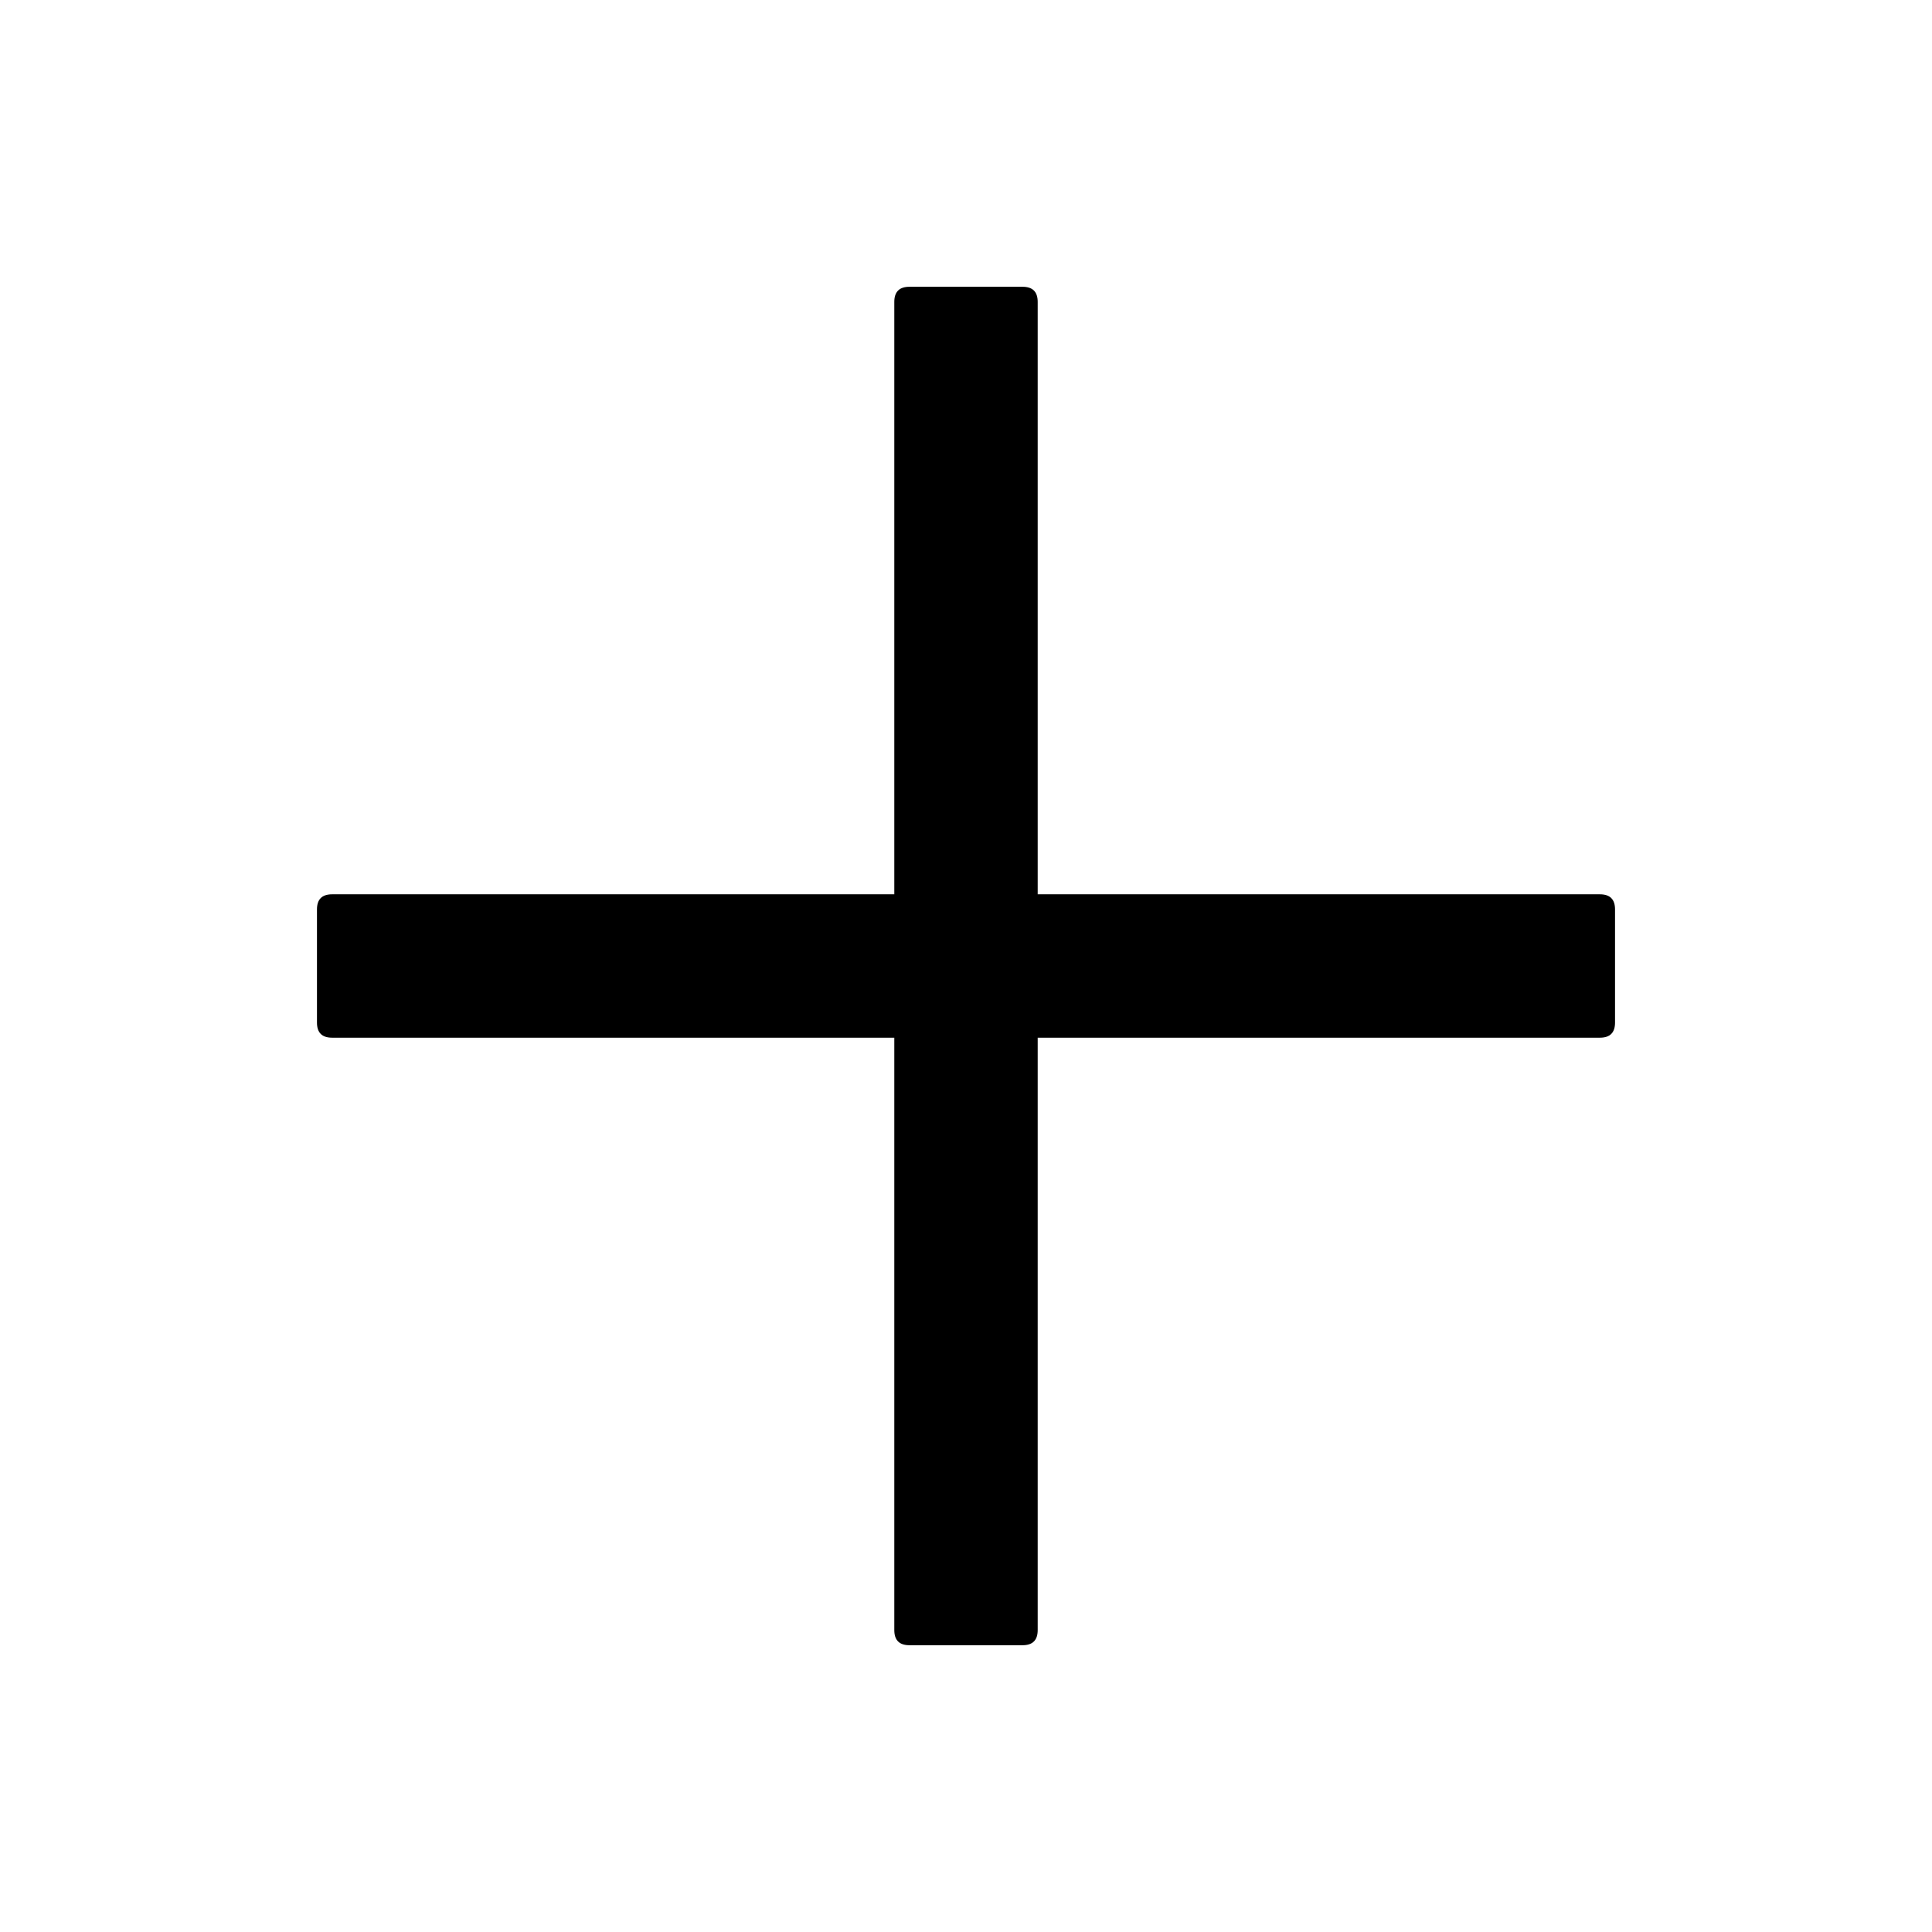
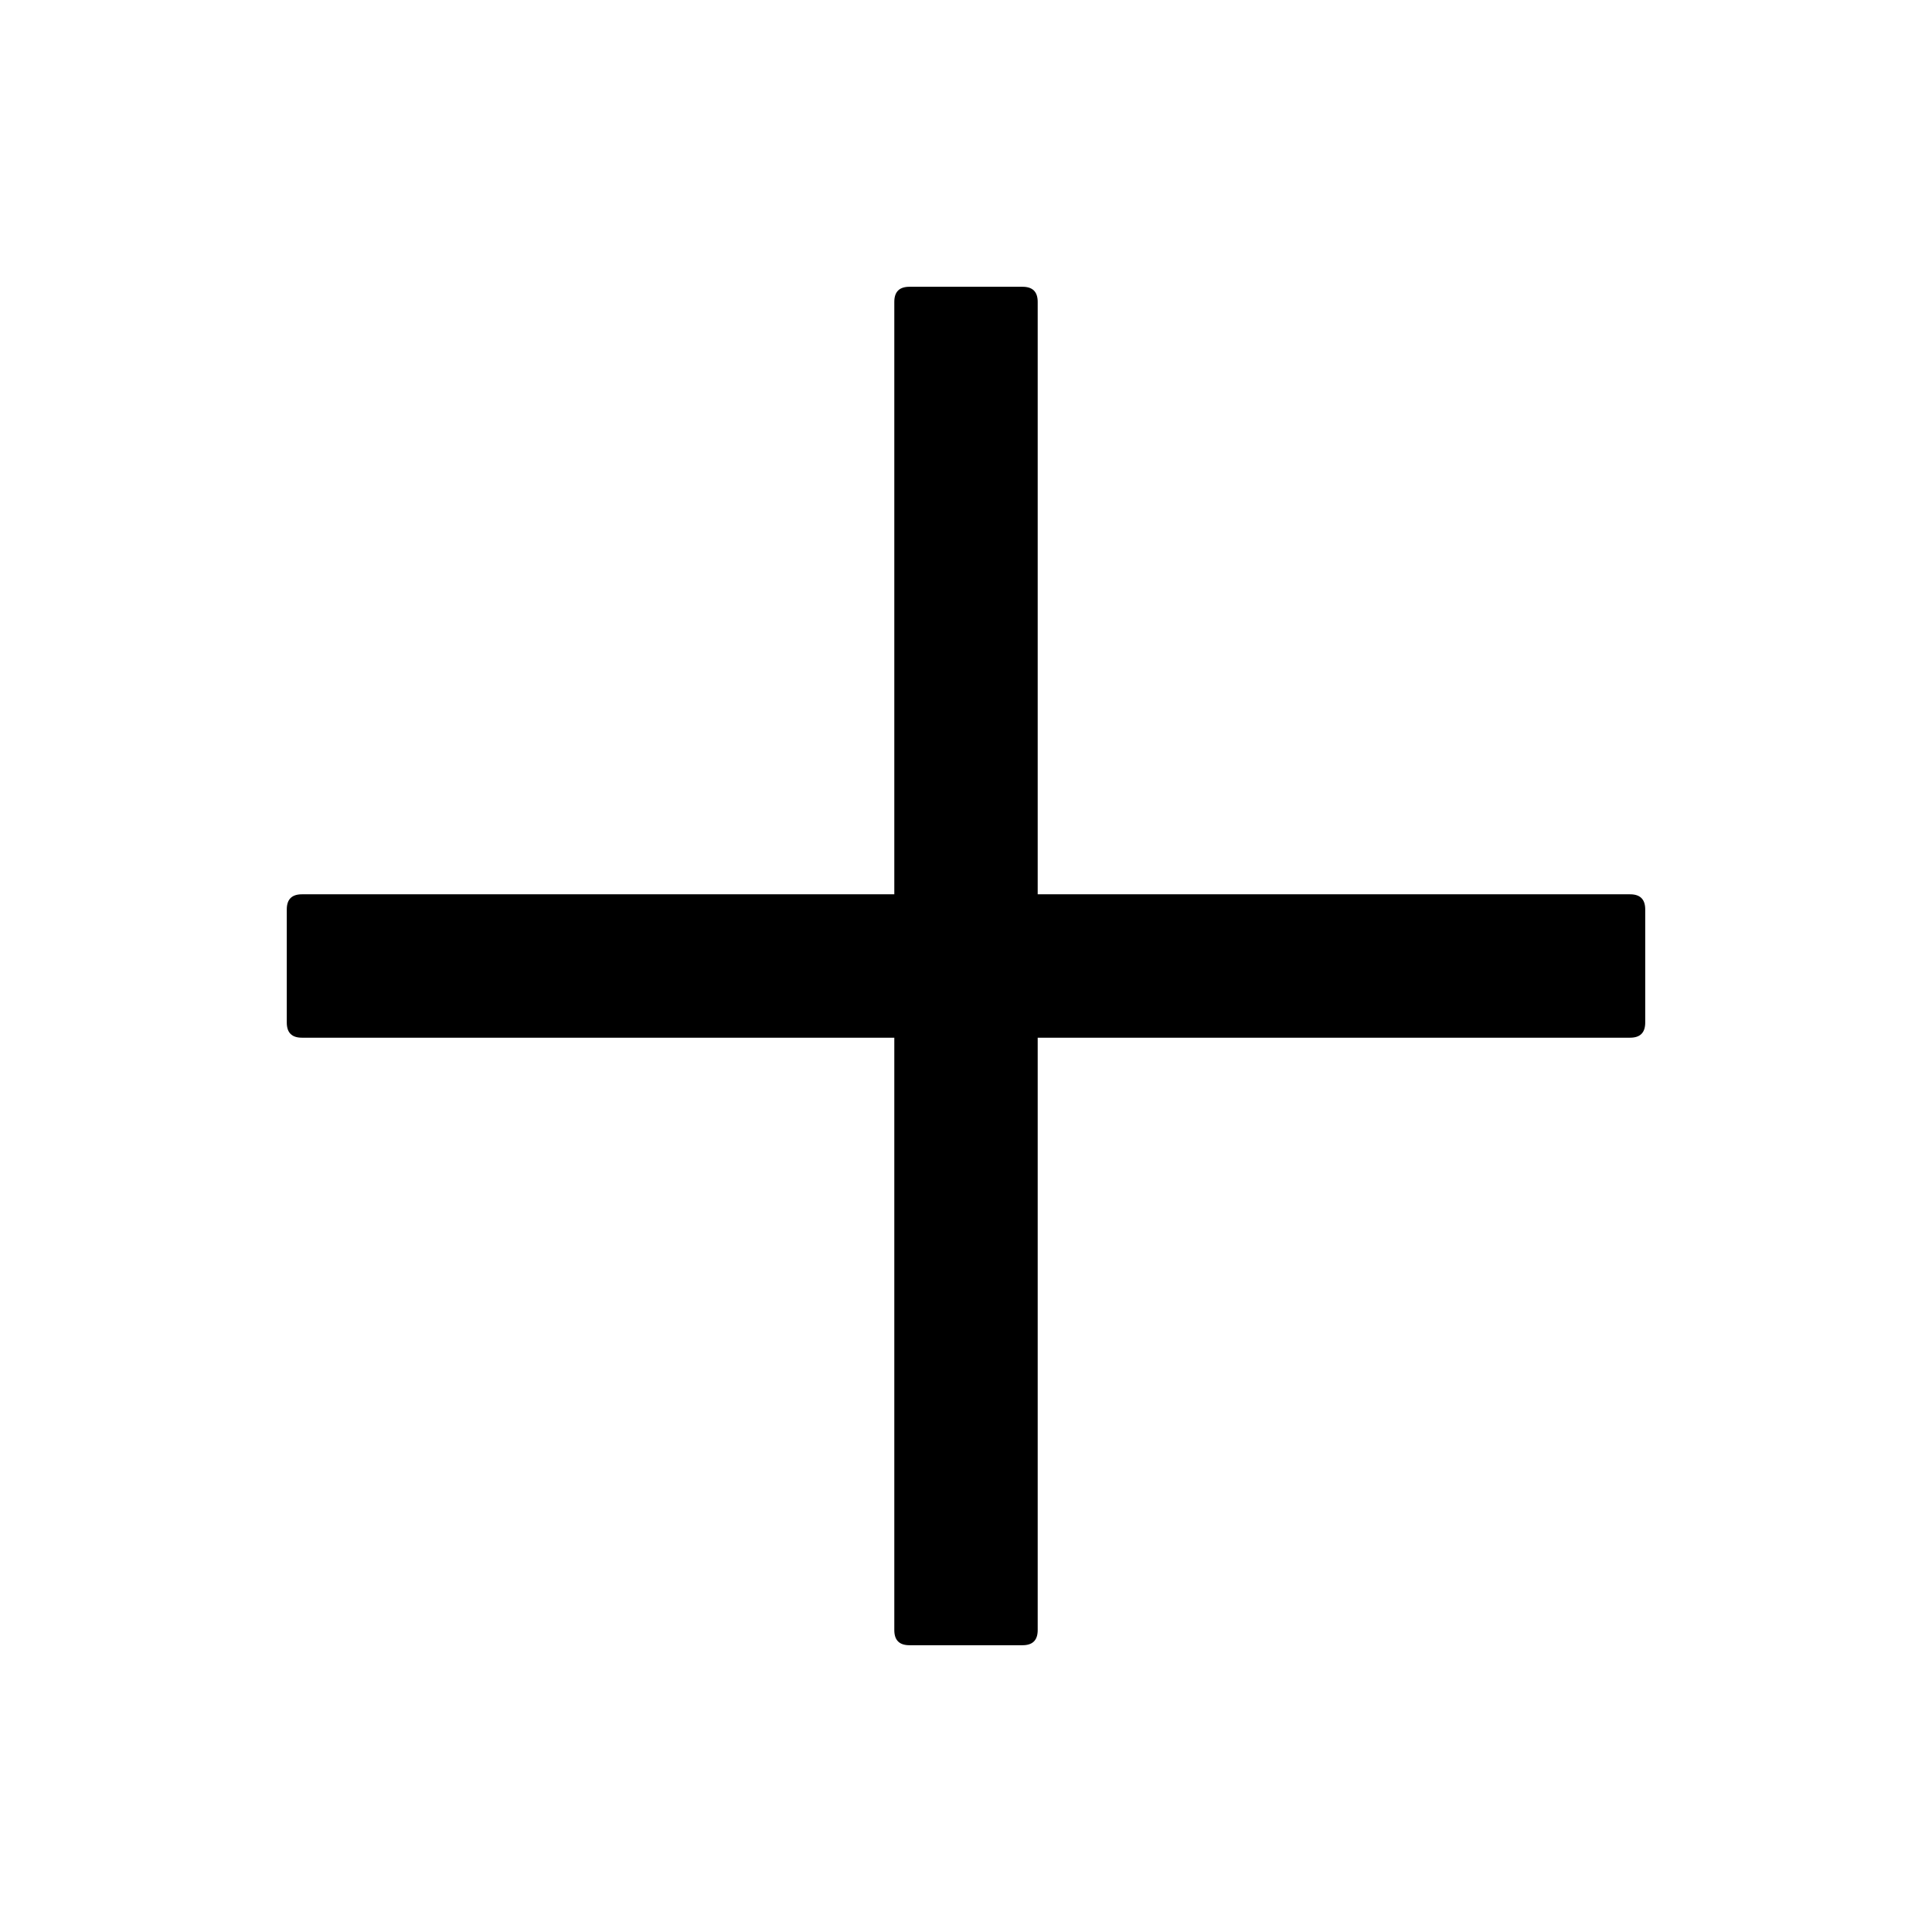
- <svg xmlns="http://www.w3.org/2000/svg" t="1551322312294" class="icon" style="" viewBox="0 0 1024 1024" version="1.1" p-id="10297" width="200" height="200">
-   <defs>
-     <style type="text/css" />
-   </defs>
-   <path d="M474 152m8 0l60 0q8 0 8 8l0 704q0 8-8 8l-60 0q-8 0-8-8l0-704q0-8 8-8Z" p-id="10298" />
-   <path d="M168 474m8 0l672 0q8 0 8 8l0 60q0 8-8 8l-672 0q-8 0-8-8l0-60q0-8 8-8Z" p-id="10299" />
+ <svg xmlns="http://www.w3.org/2000/svg" class="icon" viewBox="0 0 1024 1024">
+   <path d="M482 152h60q8 0 8 8v704q0 8-8 8h-60q-8 0-8-8V160q0-8 8-8Z" />
+   <path d="M192 474h672q8 0 8 8v60q0 8-8 8H160q-8 0-8-8v-60q0-8 8-8Z" />
</svg>
